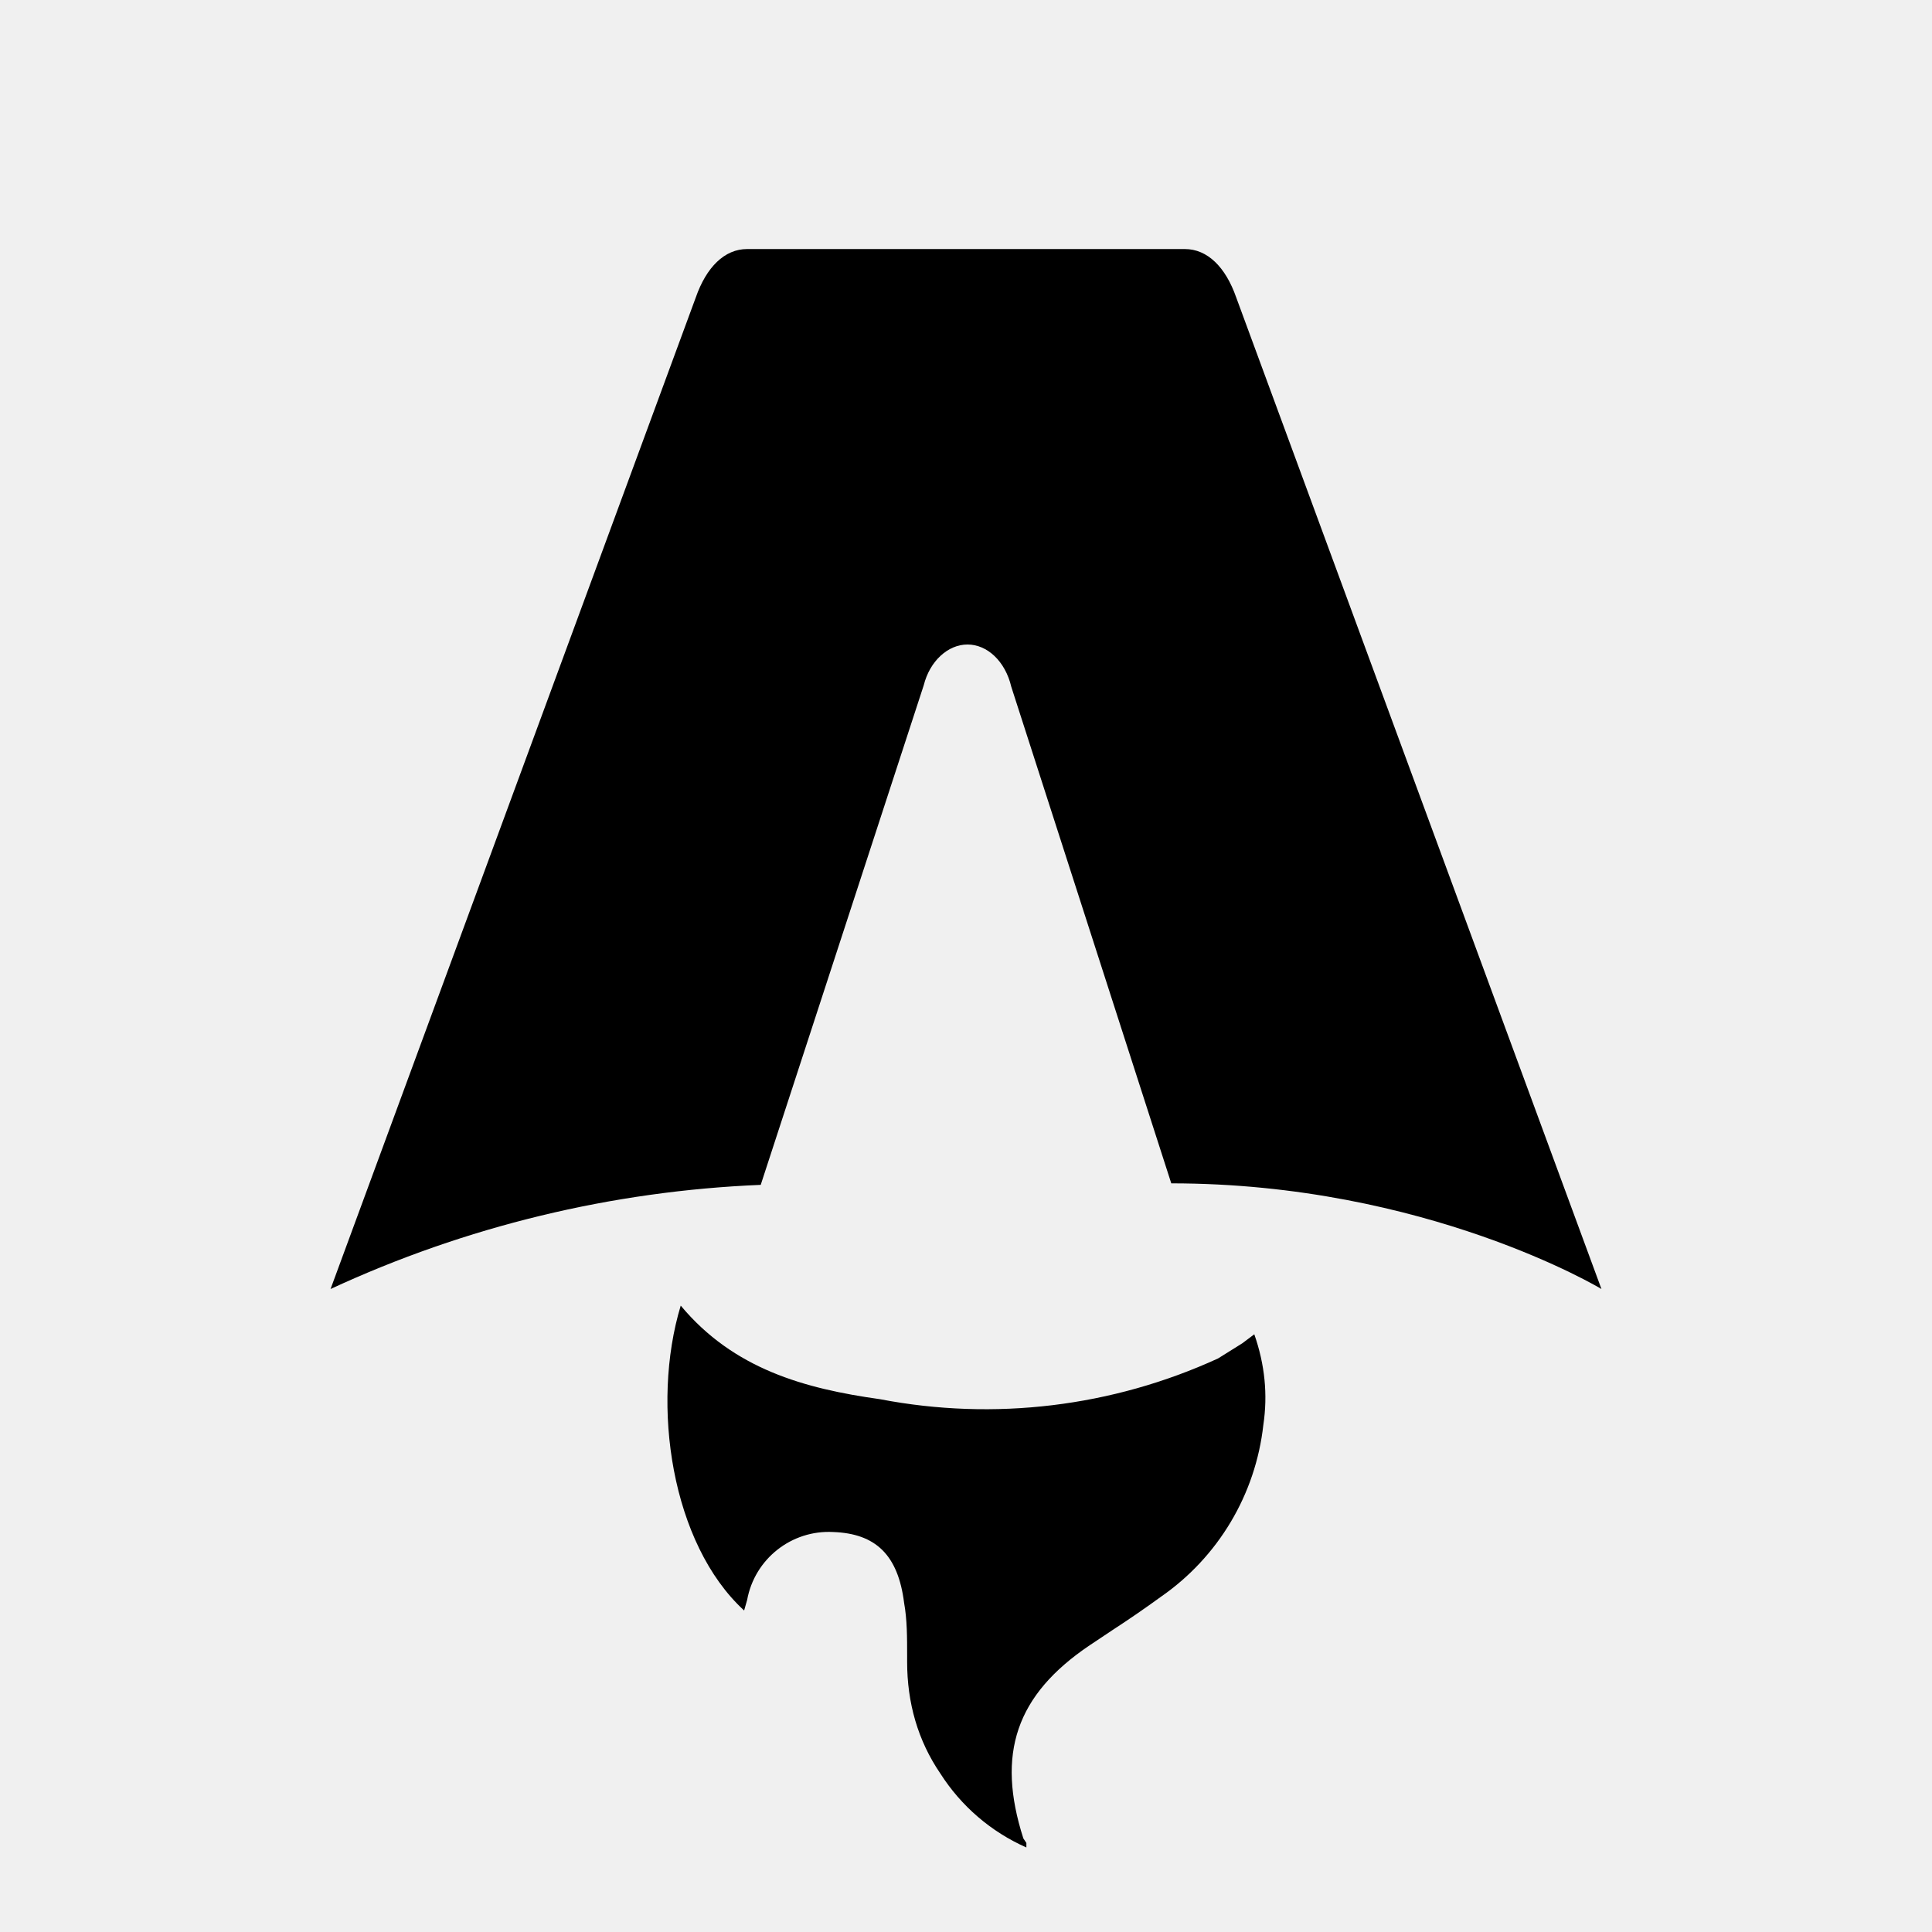
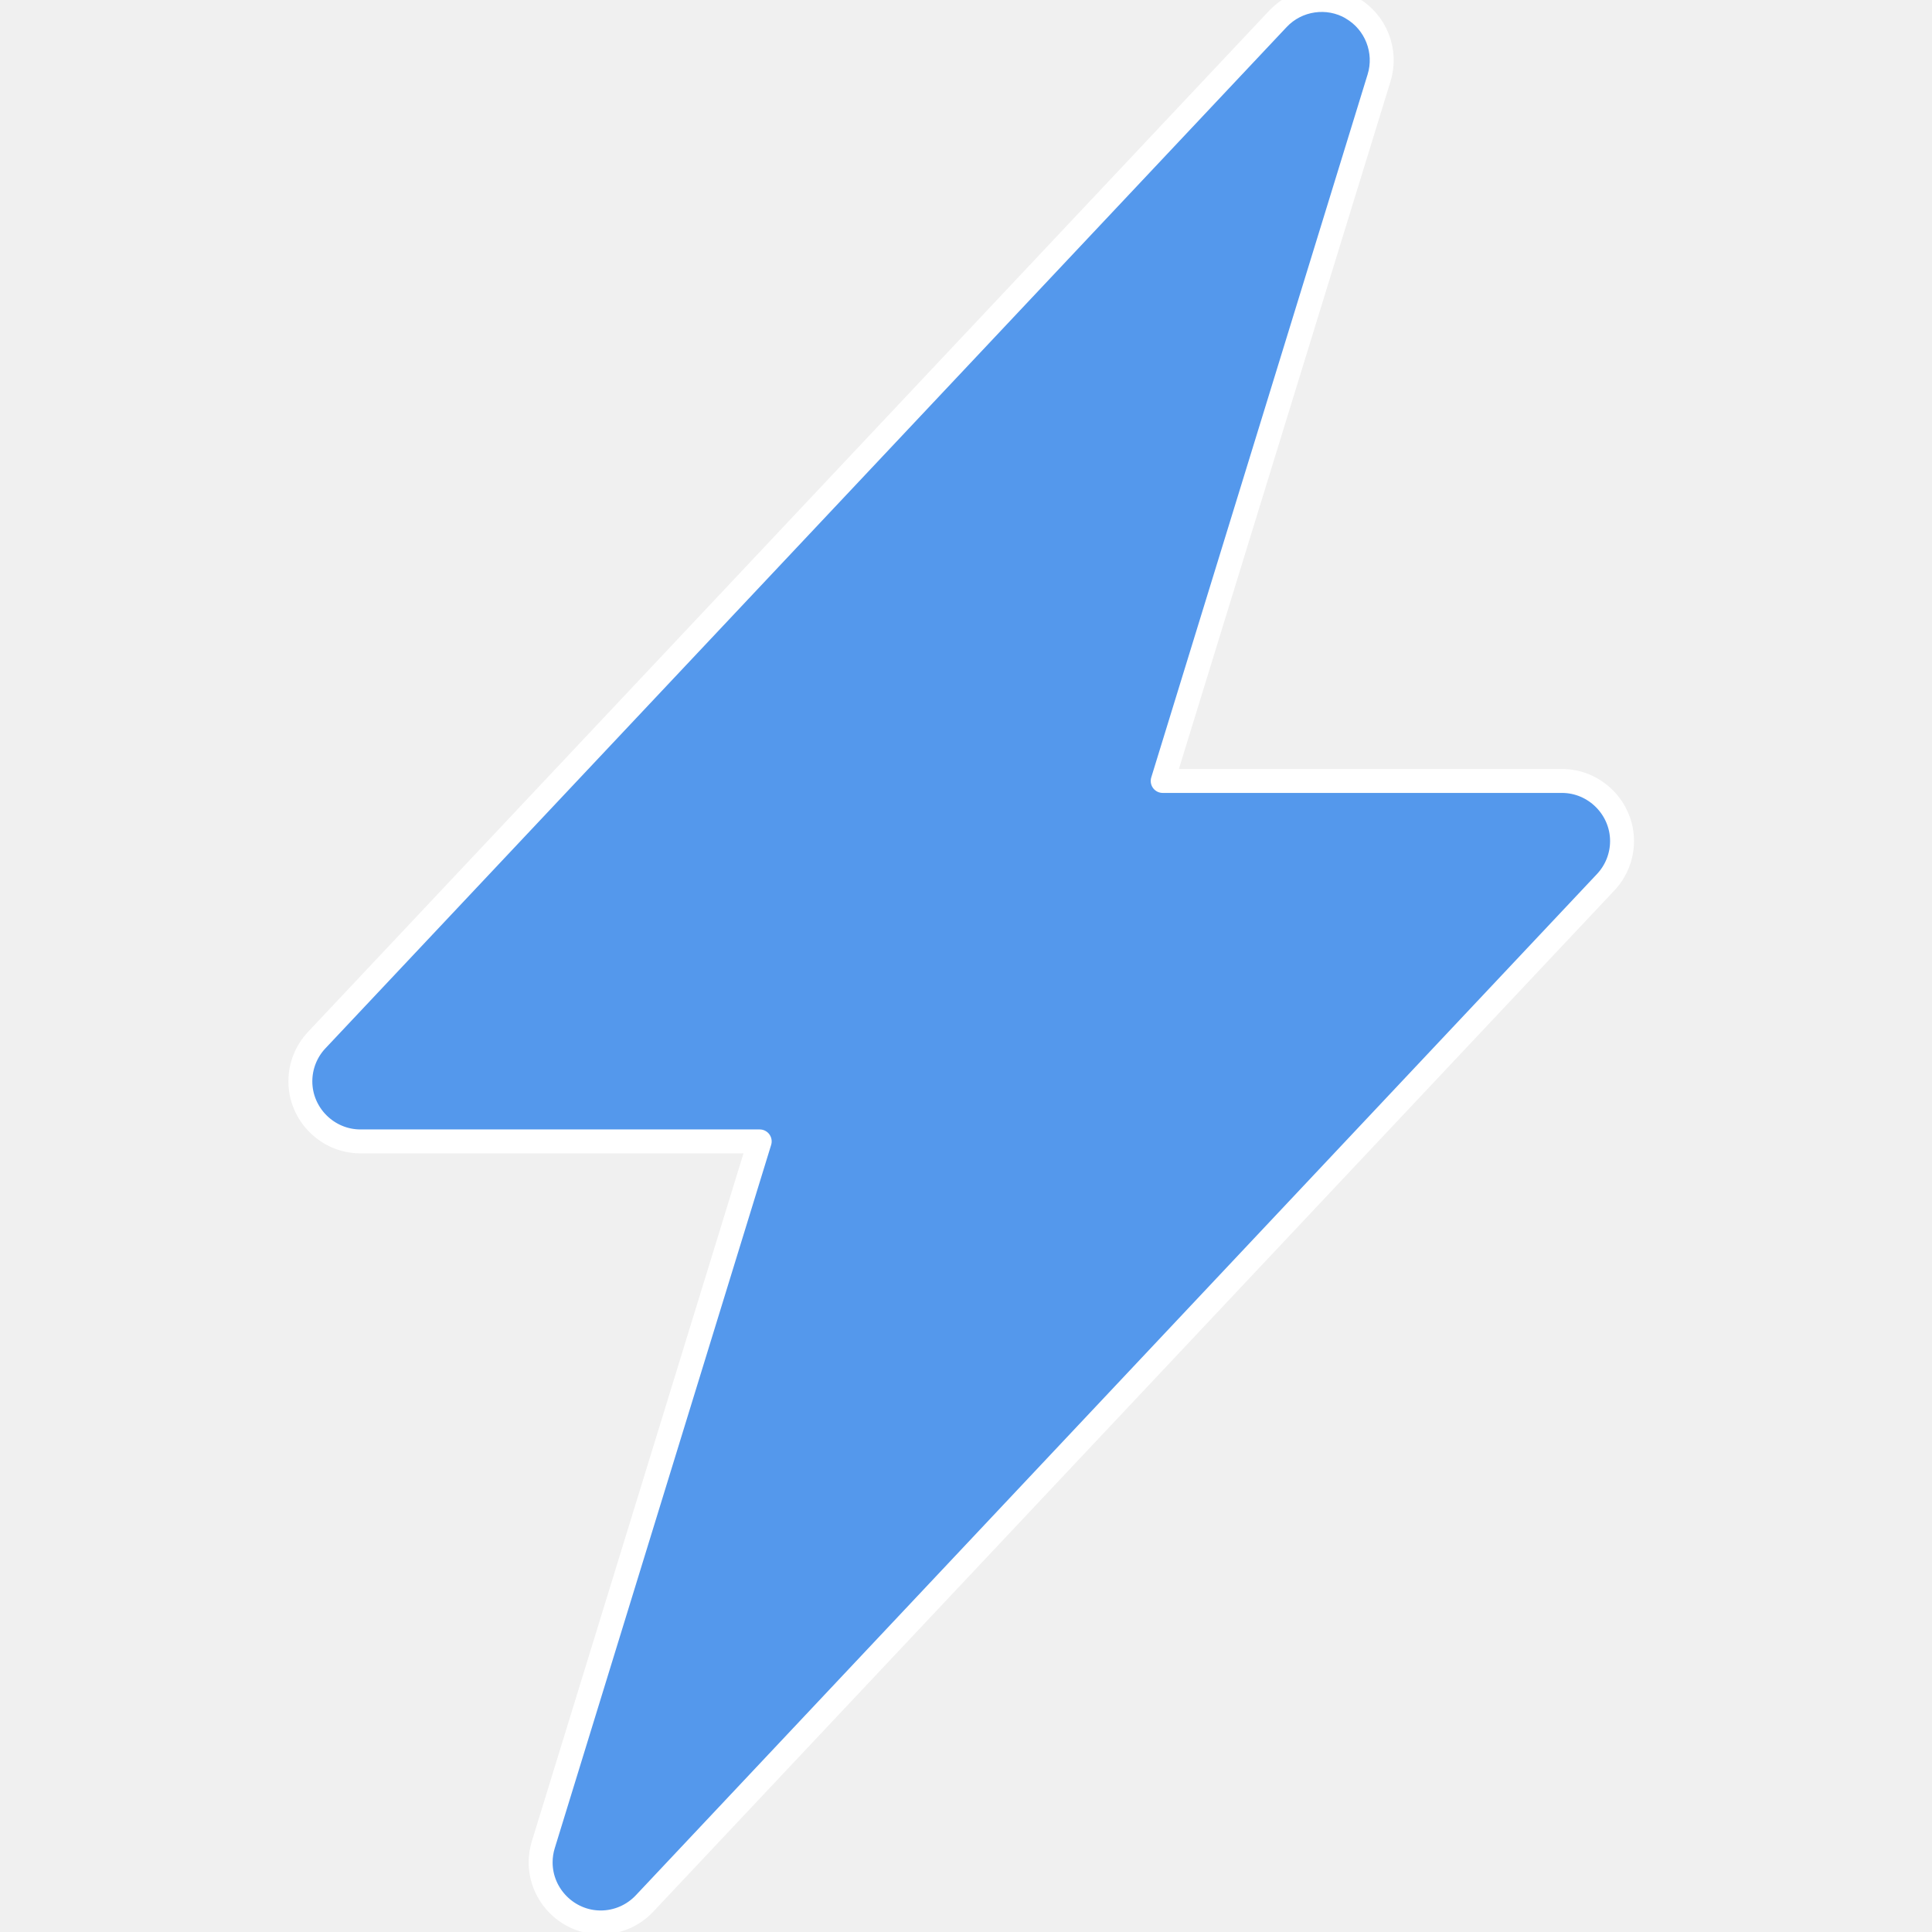
- <svg xmlns="http://www.w3.org/2000/svg" fill="none" viewBox="0 0 128 128">
-   <path d="M50.4 78.5a75.1 75.1 0 0 0-28.5 6.9l24.2-65.7c.7-2 1.9-3.2 3.4-3.2h29c1.5 0 2.7 1.2 3.4 3.2l24.2 65.7s-11.6-7-28.5-7L67 45.5c-.4-1.7-1.6-2.8-2.9-2.8-1.3 0-2.5 1.1-2.9 2.7L50.4 78.5Zm-1.1 28.2Zm-4.2-20.2c-2 6.6-.6 15.8 4.2 20.2a17.5 17.5 0 0 1 .2-.7 5.5 5.5 0 0 1 5.7-4.5c2.8.1 4.3 1.5 4.7 4.7.2 1.1.2 2.3.2 3.5v.4c0 2.7.7 5.2 2.2 7.4a13 13 0 0 0 5.7 4.9v-.3l-.2-.3c-1.8-5.6-.5-9.5 4.4-12.8l1.5-1a73 73 0 0 0 3.2-2.2 16 16 0 0 0 6.8-11.4c.3-2 .1-4-.6-6l-.8.6-1.6 1a37 37 0 0 1-22.4 2.7c-5-.7-9.7-2-13.2-6.2Z" />
-   <style>
-         path { fill: #000; }
-         @media (prefers-color-scheme: dark) {
-             path { fill: #FFF; }
-         }
-     </style>
+ <svg xmlns="http://www.w3.org/2000/svg" width="100%" height="100%" viewBox="0 0 67 67" version="1.1" xml:space="preserve" style="fill-rule:evenodd;clip-rule:evenodd;stroke-linejoin:round;stroke-miterlimit:2;">
+   <path d="M46.879,0.283c0.837,0.485 1.231,1.493 0.946,2.417l-7.504,24.383c-0,0 13.846,0 13.846,0c1.143,0 2.084,0.941 2.084,2.084c-0,0.531 -0.203,1.042 -0.568,1.429l-33.333,35.417c-0.394,0.418 -0.943,0.656 -1.518,0.656c-1.143,-0 -2.083,-0.941 -2.083,-2.084c-0,-0.208 0.031,-0.415 0.093,-0.614l7.504,-24.388c-0,0 -13.847,0 -13.847,0c-1.143,0 -2.083,-0.94 -2.083,-2.083c-0,-0.531 0.203,-1.043 0.567,-1.429l33.334,-35.417c0.661,-0.703 1.728,-0.859 2.562,-0.375l0,0.004Z" style="fill:#5498ec;fill-rule:nonzero;stroke:#fff;stroke-width:0.83px;" />
</svg>
